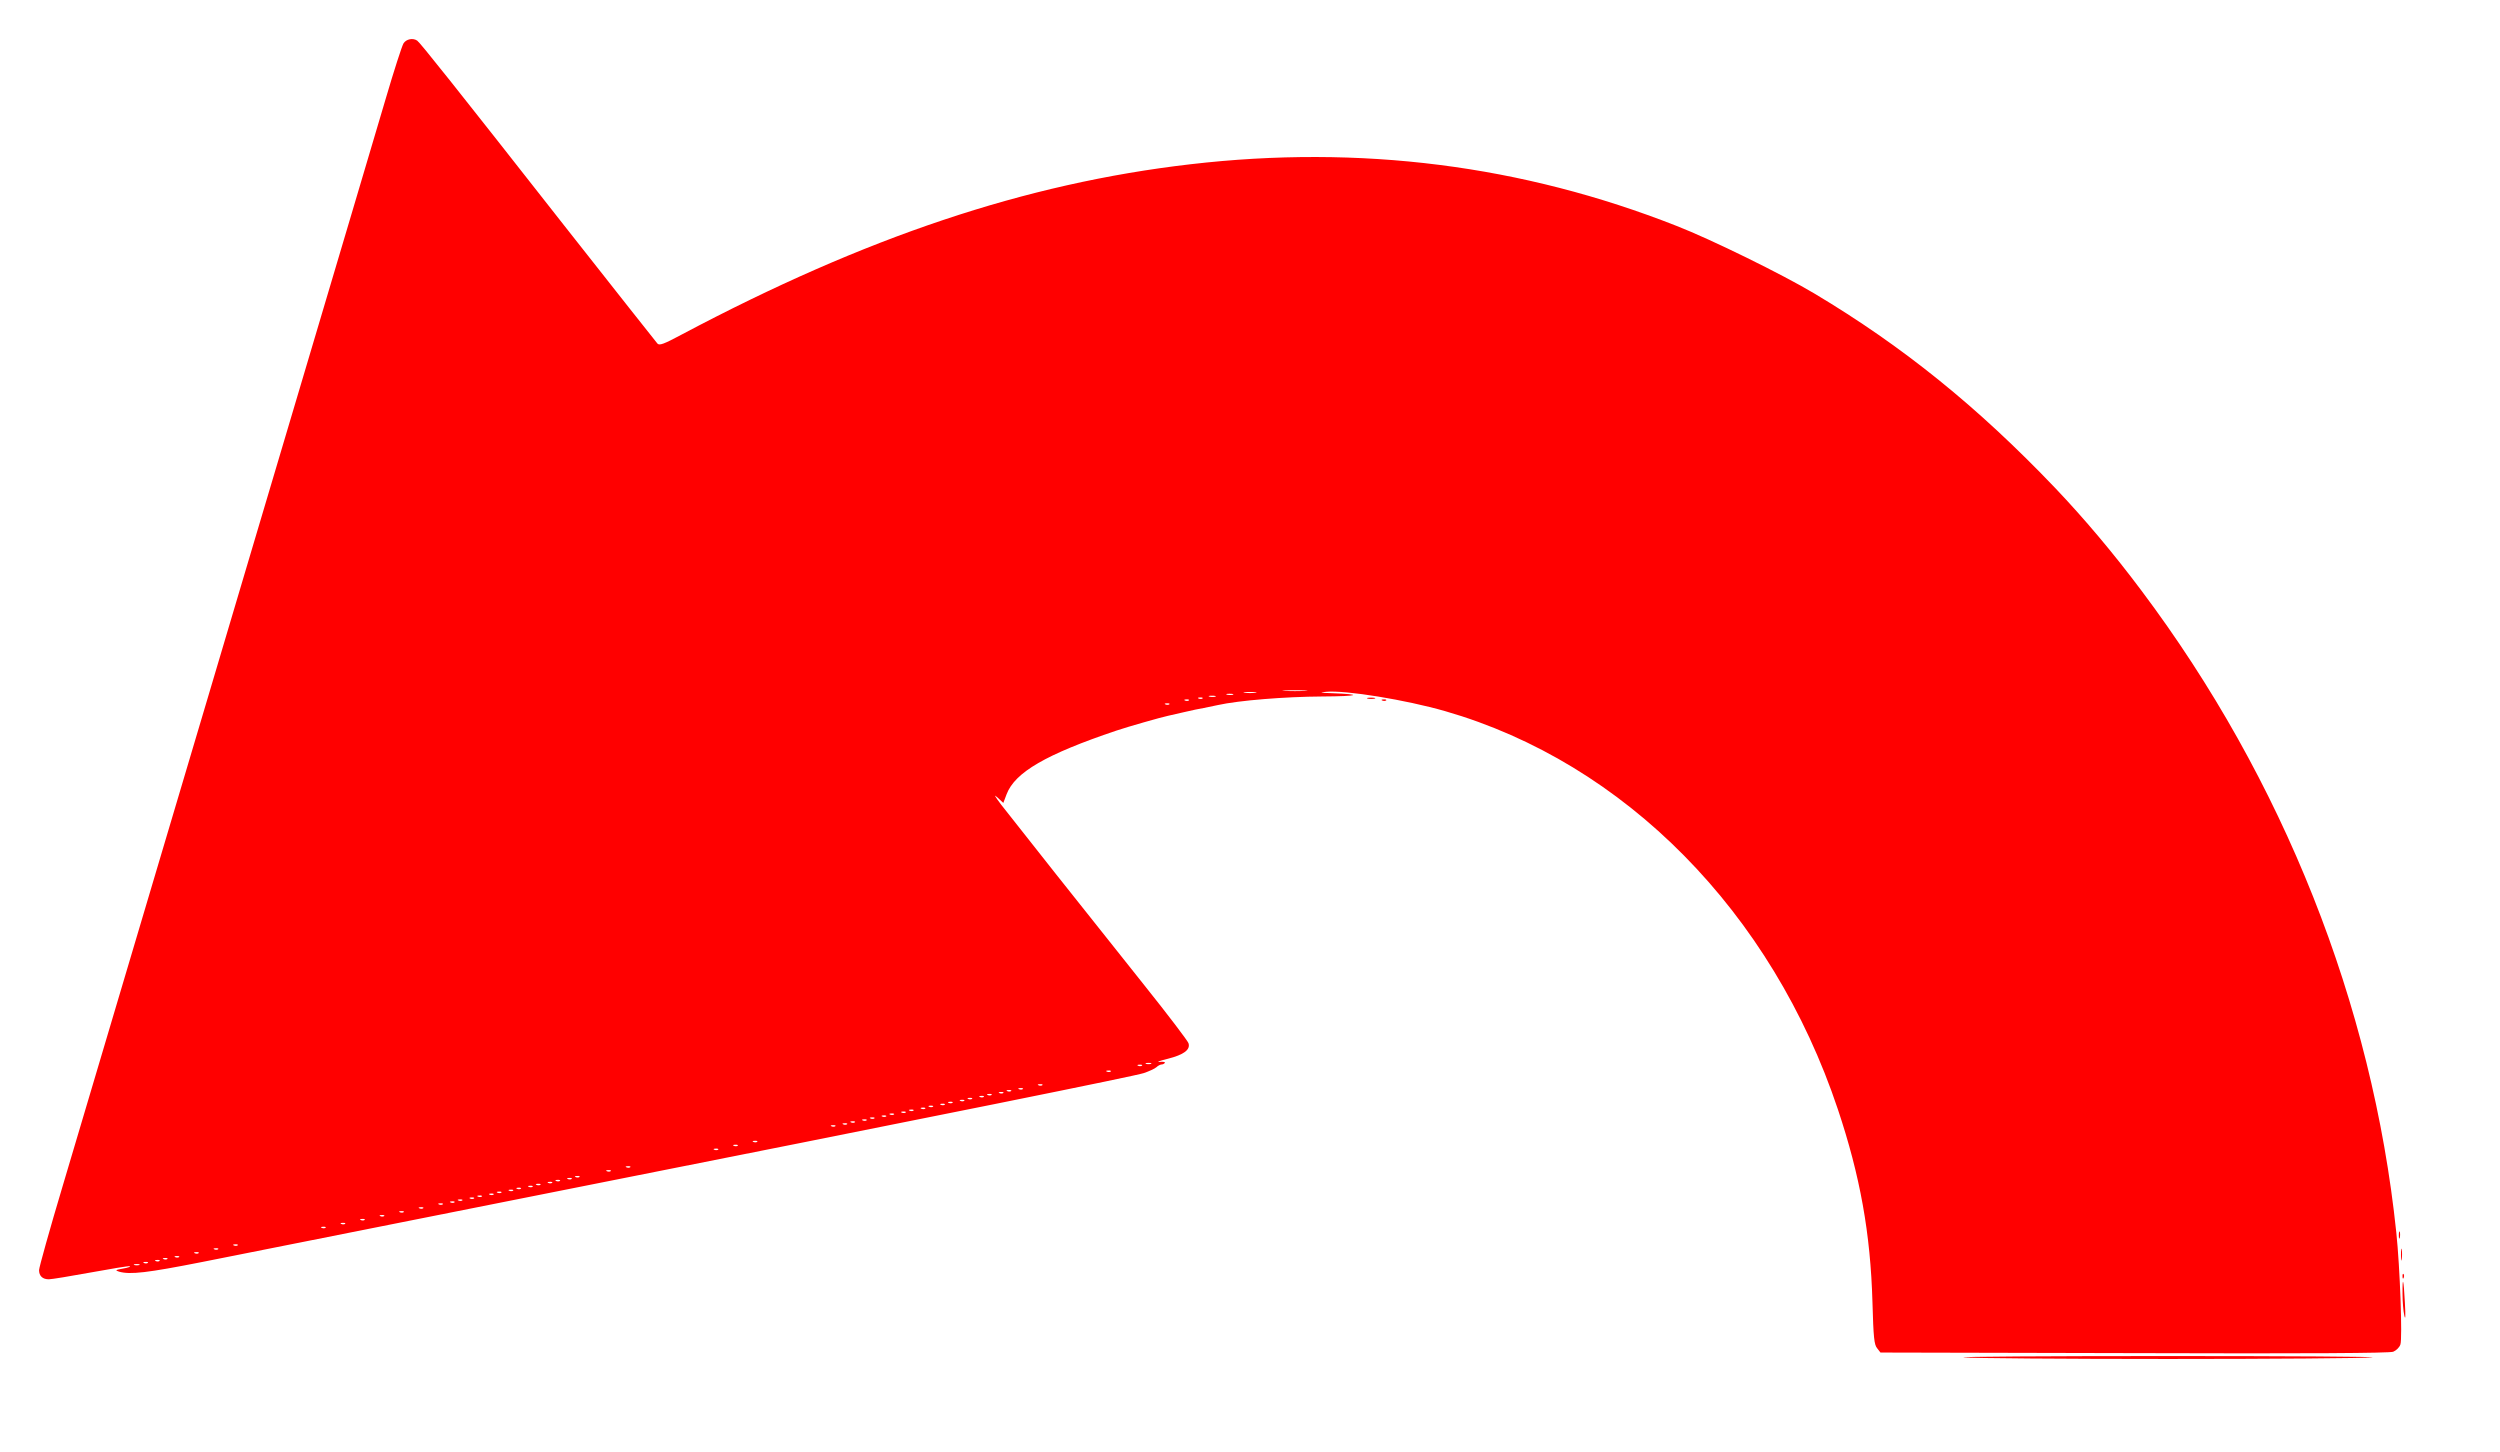
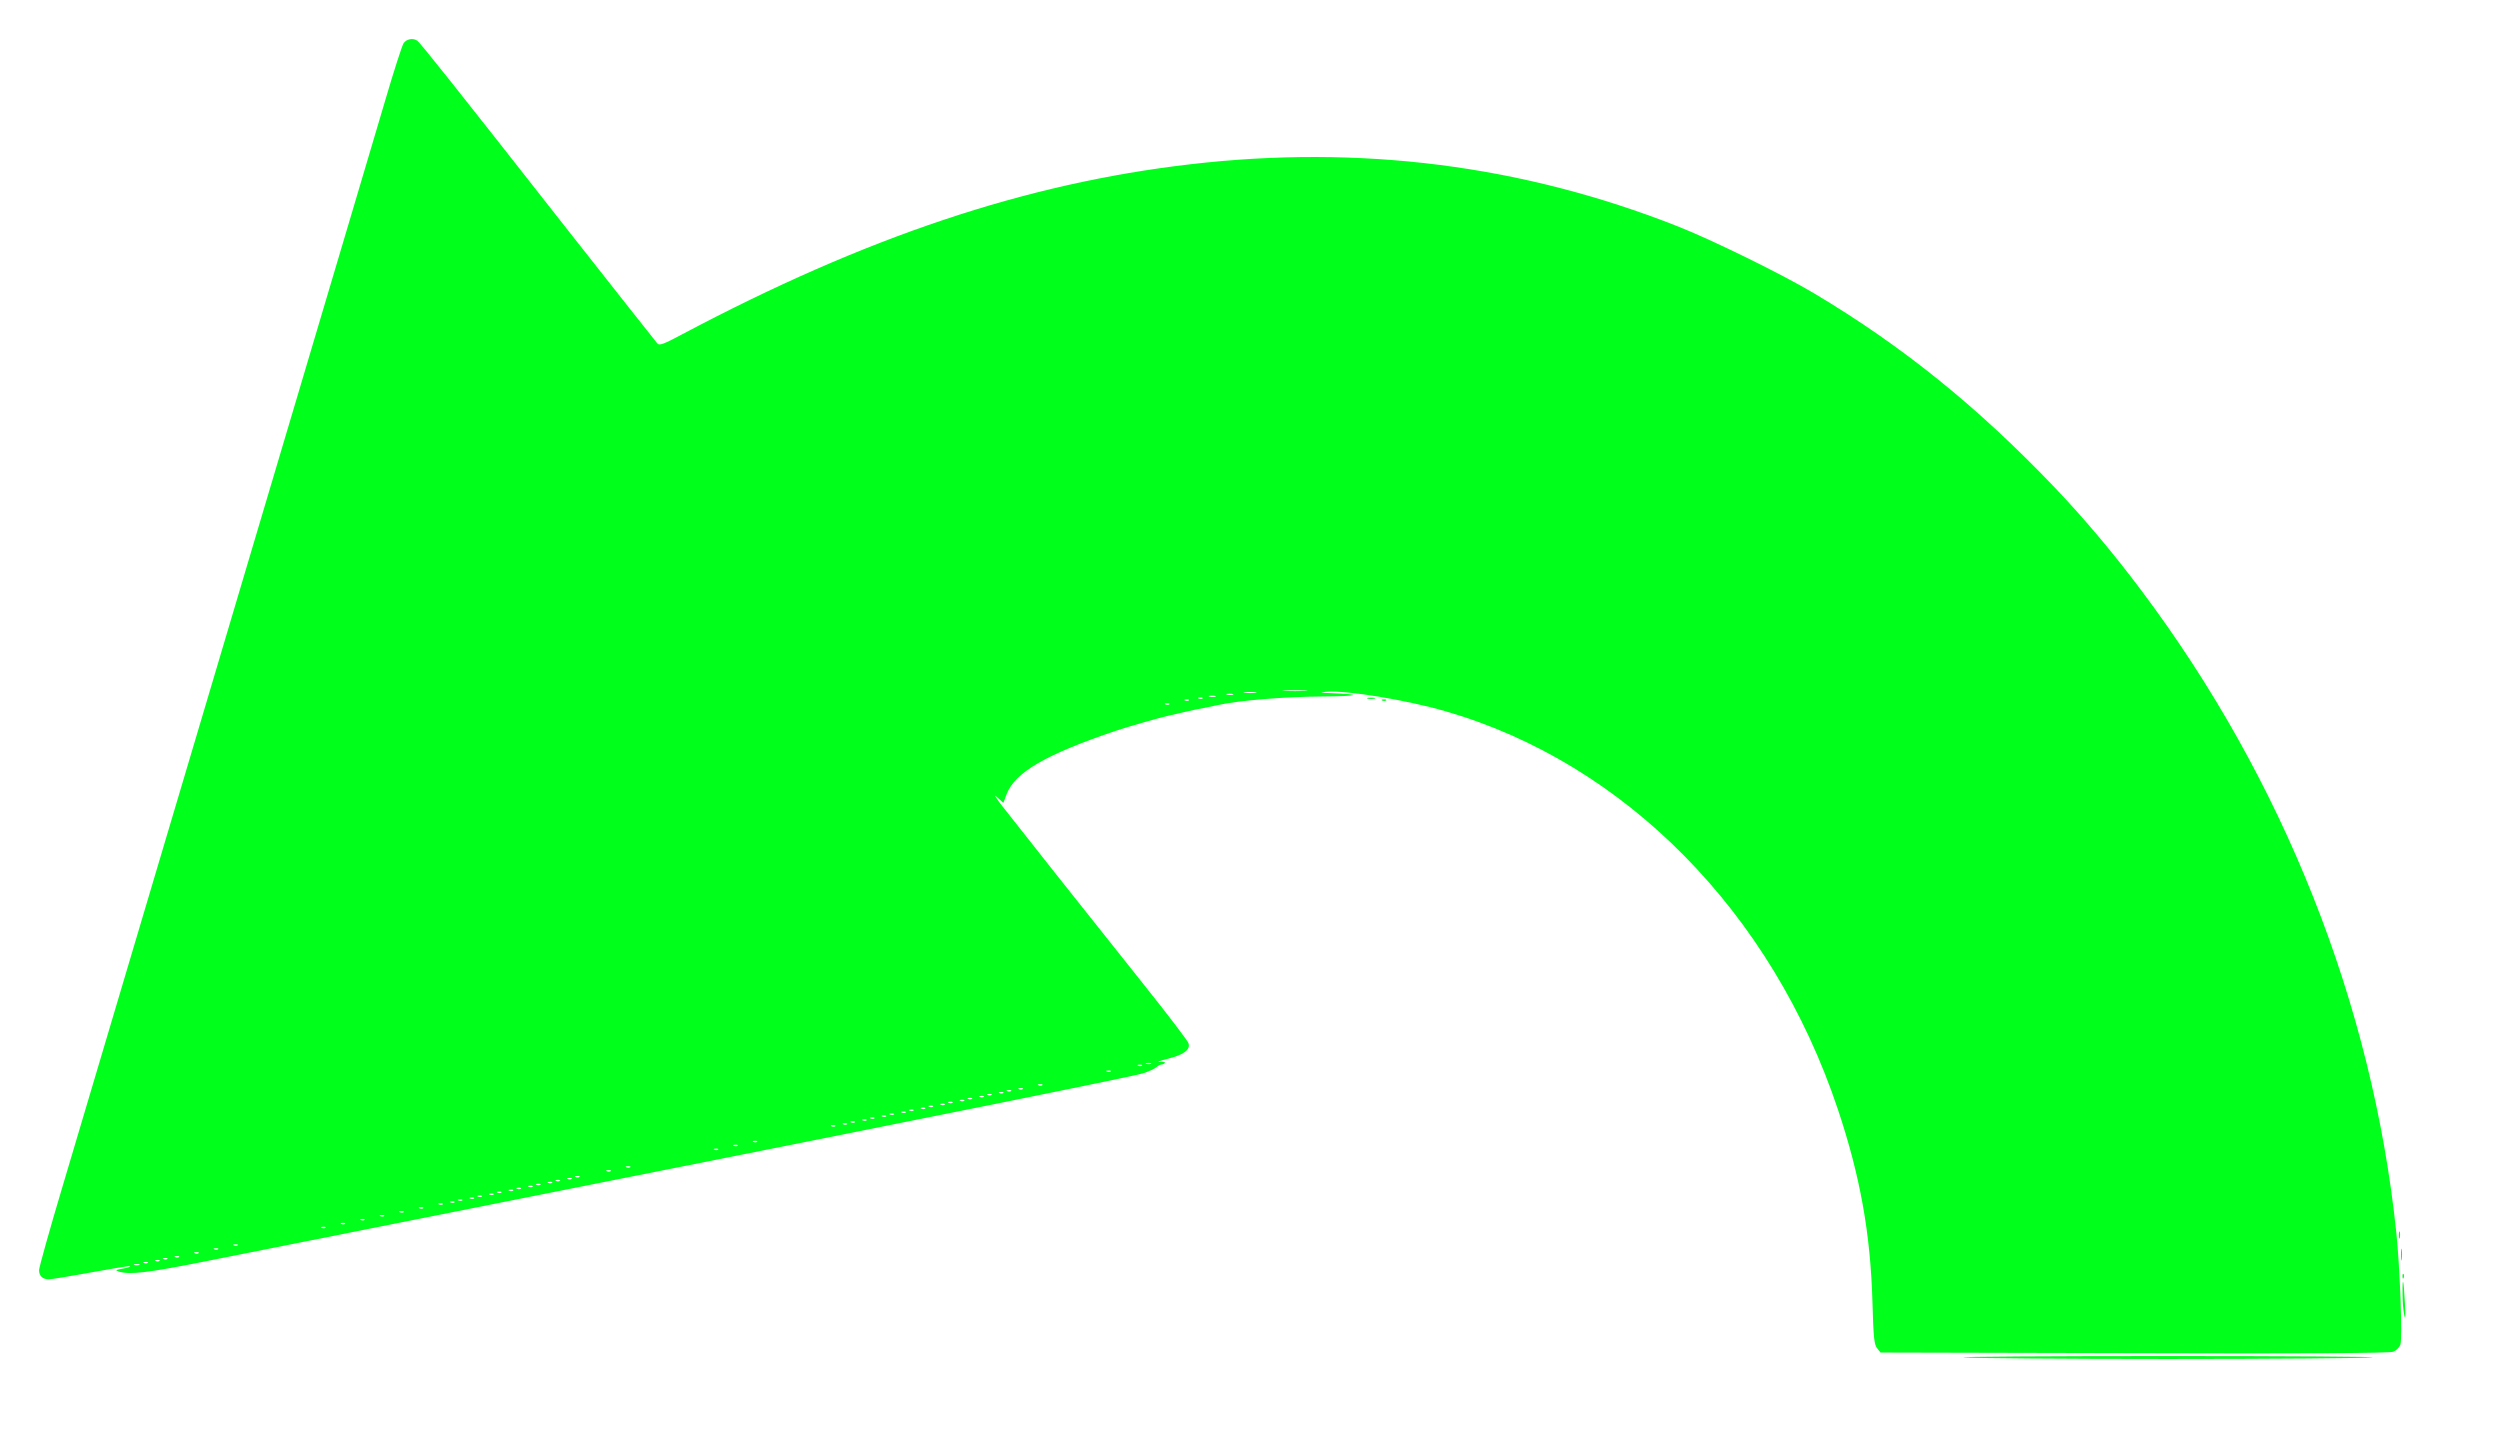
<svg xmlns="http://www.w3.org/2000/svg" version="1.0" width="1280pt" height="743pt" viewBox="0 0 1280 743" preserveAspectRatio="xMidYMid meet">
-   <g transform="translate(0,743) scale(0.1,-0.1)" fill="red" stroke="none">
+   <g transform="translate(0,743) scale(0.1,-0.1)" fill="rgb(0, 255, 26)" stroke="none">
    <path d="M2066 7208 c-8 -13 -49 -140 -91 -283 -42 -143 -121 -408 -175 -590 -54 -181 -171 -575 -260 -875 -89 -300 -211 -711 -272 -915 -131 -443 -251 -844 -468 -1575 -89 -300 -206 -693 -260 -875 -54 -181 -152 -513 -219 -737 -67 -224 -121 -418 -121 -431 0 -30 18 -47 50 -47 14 0 111 16 215 35 104 19 194 34 200 32 5 -2 -10 -8 -35 -12 -40 -7 -42 -9 -20 -16 57 -16 143 -6 427 50 164 33 867 173 1563 311 2343 465 3208 640 3257 656 26 9 55 22 64 30 8 8 21 14 27 14 6 0 13 4 16 8 3 5 -9 7 -27 5 -18 -1 1 6 42 16 83 21 117 47 106 80 -4 12 -104 144 -224 294 -293 367 -673 847 -735 927 -33 44 -40 56 -19 37 l30 -28 17 45 c43 112 202 204 561 325 56 19 231 69 265 76 8 2 45 10 83 19 37 9 82 18 100 21 17 4 50 10 72 15 108 24 345 43 535 44 188 1 215 11 45 17 -57 2 -62 3 -25 7 100 9 407 -41 609 -99 920 -265 1674 -1030 2011 -2039 114 -341 167 -635 177 -988 5 -183 9 -217 24 -235 l17 -22 1299 -3 c899 -3 1307 0 1326 7 15 6 32 22 37 37 11 29 -2 395 -21 574 -122 1170 -579 2319 -1304 3285 -146 195 -293 369 -442 526 -398 417 -781 726 -1233 996 -164 98 -528 277 -705 346 -792 312 -1622 417 -2490 316 -845 -98 -1664 -373 -2603 -871 -95 -51 -116 -58 -126 -47 -7 8 -222 280 -477 604 -565 720 -739 938 -753 947 -22 15 -56 8 -70 -14z m4617 -3315 c-29 -2 -77 -2 -105 0 -29 2 -6 3 52 3 58 0 81 -1 53 -3z m-255 -10 c-16 -2 -40 -2 -55 0 -16 2 -3 4 27 4 30 0 43 -2 28 -4z m-115 -10 c-7 -2 -21 -2 -30 0 -10 3 -4 5 12 5 17 0 24 -2 18 -5z m-90 -10 c-7 -2 -21 -2 -30 0 -10 3 -4 5 12 5 17 0 24 -2 18 -5z m-66 -9 c-3 -3 -12 -4 -19 -1 -8 3 -5 6 6 6 11 1 17 -2 13 -5z m-70 -10 c-3 -3 -12 -4 -19 -1 -8 3 -5 6 6 6 11 1 17 -2 13 -5z m-100 -20 c-3 -3 -12 -4 -19 -1 -8 3 -5 6 6 6 11 1 17 -2 13 -5z m-94 -1841 c-7 -2 -19 -2 -25 0 -7 3 -2 5 12 5 14 0 19 -2 13 -5z m-46 -9 c-3 -3 -12 -4 -19 -1 -8 3 -5 6 6 6 11 1 17 -2 13 -5z m-160 -30 c-3 -3 -12 -4 -19 -1 -8 3 -5 6 6 6 11 1 17 -2 13 -5z m-350 -70 c-3 -3 -12 -4 -19 -1 -8 3 -5 6 6 6 11 1 17 -2 13 -5z m-100 -20 c-3 -3 -12 -4 -19 -1 -8 3 -5 6 6 6 11 1 17 -2 13 -5z m-60 -10 c-3 -3 -12 -4 -19 -1 -8 3 -5 6 6 6 11 1 17 -2 13 -5z m-40 -10 c-3 -3 -12 -4 -19 -1 -8 3 -5 6 6 6 11 1 17 -2 13 -5z m-60 -10 c-3 -3 -12 -4 -19 -1 -8 3 -5 6 6 6 11 1 17 -2 13 -5z m-40 -10 c-3 -3 -12 -4 -19 -1 -8 3 -5 6 6 6 11 1 17 -2 13 -5z m-60 -10 c-3 -3 -12 -4 -19 -1 -8 3 -5 6 6 6 11 1 17 -2 13 -5z m-40 -10 c-3 -3 -12 -4 -19 -1 -8 3 -5 6 6 6 11 1 17 -2 13 -5z m-60 -10 c-3 -3 -12 -4 -19 -1 -8 3 -5 6 6 6 11 1 17 -2 13 -5z m-40 -10 c-3 -3 -12 -4 -19 -1 -8 3 -5 6 6 6 11 1 17 -2 13 -5z m-60 -10 c-3 -3 -12 -4 -19 -1 -8 3 -5 6 6 6 11 1 17 -2 13 -5z m-40 -10 c-3 -3 -12 -4 -19 -1 -8 3 -5 6 6 6 11 1 17 -2 13 -5z m-60 -10 c-3 -3 -12 -4 -19 -1 -8 3 -5 6 6 6 11 1 17 -2 13 -5z m-40 -10 c-3 -3 -12 -4 -19 -1 -8 3 -5 6 6 6 11 1 17 -2 13 -5z m-60 -10 c-3 -3 -12 -4 -19 -1 -8 3 -5 6 6 6 11 1 17 -2 13 -5z m-40 -10 c-3 -3 -12 -4 -19 -1 -8 3 -5 6 6 6 11 1 17 -2 13 -5z m-60 -10 c-3 -3 -12 -4 -19 -1 -8 3 -5 6 6 6 11 1 17 -2 13 -5z m-40 -10 c-3 -3 -12 -4 -19 -1 -8 3 -5 6 6 6 11 1 17 -2 13 -5z m-60 -10 c-3 -3 -12 -4 -19 -1 -8 3 -5 6 6 6 11 1 17 -2 13 -5z m-40 -10 c-3 -3 -12 -4 -19 -1 -8 3 -5 6 6 6 11 1 17 -2 13 -5z m-60 -10 c-3 -3 -12 -4 -19 -1 -8 3 -5 6 6 6 11 1 17 -2 13 -5z m-400 -80 c-3 -3 -12 -4 -19 -1 -8 3 -5 6 6 6 11 1 17 -2 13 -5z m-100 -20 c-3 -3 -12 -4 -19 -1 -8 3 -5 6 6 6 11 1 17 -2 13 -5z m-100 -20 c-3 -3 -12 -4 -19 -1 -8 3 -5 6 6 6 11 1 17 -2 13 -5z m-450 -90 c-3 -3 -12 -4 -19 -1 -8 3 -5 6 6 6 11 1 17 -2 13 -5z m-100 -20 c-3 -3 -12 -4 -19 -1 -8 3 -5 6 6 6 11 1 17 -2 13 -5z m-160 -30 c-3 -3 -12 -4 -19 -1 -8 3 -5 6 6 6 11 1 17 -2 13 -5z m-40 -10 c-3 -3 -12 -4 -19 -1 -8 3 -5 6 6 6 11 1 17 -2 13 -5z m-60 -10 c-3 -3 -12 -4 -19 -1 -8 3 -5 6 6 6 11 1 17 -2 13 -5z m-40 -10 c-3 -3 -12 -4 -19 -1 -8 3 -5 6 6 6 11 1 17 -2 13 -5z m-60 -10 c-3 -3 -12 -4 -19 -1 -8 3 -5 6 6 6 11 1 17 -2 13 -5z m-40 -10 c-3 -3 -12 -4 -19 -1 -8 3 -5 6 6 6 11 1 17 -2 13 -5z m-60 -10 c-3 -3 -12 -4 -19 -1 -8 3 -5 6 6 6 11 1 17 -2 13 -5z m-40 -10 c-3 -3 -12 -4 -19 -1 -8 3 -5 6 6 6 11 1 17 -2 13 -5z m-60 -10 c-3 -3 -12 -4 -19 -1 -8 3 -5 6 6 6 11 1 17 -2 13 -5z m-40 -10 c-3 -3 -12 -4 -19 -1 -8 3 -5 6 6 6 11 1 17 -2 13 -5z m-60 -10 c-3 -3 -12 -4 -19 -1 -8 3 -5 6 6 6 11 1 17 -2 13 -5z m-40 -10 c-3 -3 -12 -4 -19 -1 -8 3 -5 6 6 6 11 1 17 -2 13 -5z m-60 -10 c-3 -3 -12 -4 -19 -1 -8 3 -5 6 6 6 11 1 17 -2 13 -5z m-40 -10 c-3 -3 -12 -4 -19 -1 -8 3 -5 6 6 6 11 1 17 -2 13 -5z m-60 -10 c-3 -3 -12 -4 -19 -1 -8 3 -5 6 6 6 11 1 17 -2 13 -5z m-100 -20 c-3 -3 -12 -4 -19 -1 -8 3 -5 6 6 6 11 1 17 -2 13 -5z m-100 -20 c-3 -3 -12 -4 -19 -1 -8 3 -5 6 6 6 11 1 17 -2 13 -5z m-100 -20 c-3 -3 -12 -4 -19 -1 -8 3 -5 6 6 6 11 1 17 -2 13 -5z m-100 -20 c-3 -3 -12 -4 -19 -1 -8 3 -5 6 6 6 11 1 17 -2 13 -5z m-100 -20 c-3 -3 -12 -4 -19 -1 -8 3 -5 6 6 6 11 1 17 -2 13 -5z m-100 -20 c-3 -3 -12 -4 -19 -1 -8 3 -5 6 6 6 11 1 17 -2 13 -5z m-450 -90 c-3 -3 -12 -4 -19 -1 -8 3 -5 6 6 6 11 1 17 -2 13 -5z m-100 -20 c-3 -3 -12 -4 -19 -1 -8 3 -5 6 6 6 11 1 17 -2 13 -5z m-100 -20 c-3 -3 -12 -4 -19 -1 -8 3 -5 6 6 6 11 1 17 -2 13 -5z m-100 -20 c-3 -3 -12 -4 -19 -1 -8 3 -5 6 6 6 11 1 17 -2 13 -5z m-60 -10 c-3 -3 -12 -4 -19 -1 -8 3 -5 6 6 6 11 1 17 -2 13 -5z m-40 -10 c-3 -3 -12 -4 -19 -1 -8 3 -5 6 6 6 11 1 17 -2 13 -5z m-60 -10 c-3 -3 -12 -4 -19 -1 -8 3 -5 6 6 6 11 1 17 -2 13 -5z m-44 -11 c-7 -2 -19 -2 -25 0 -7 3 -2 5 12 5 14 0 19 -2 13 -5z" />
    <path d="M7003 3853 c9 -2 25 -2 35 0 9 3 1 5 -18 5 -19 0 -27 -2 -17 -5z" />
    <path d="M7078 3843 c7 -3 16 -2 19 1 4 3 -2 6 -13 5 -11 0 -14 -3 -6 -6z" />
    <path d="M12282 1105 c0 -16 2 -22 5 -12 2 9 2 23 0 30 -3 6 -5 -1 -5 -18z" />
    <path d="M12293 1005 c0 -27 2 -38 4 -22 2 15 2 37 0 50 -2 12 -4 0 -4 -28z" />
    <path d="M12301 894 c0 -11 3 -14 6 -6 3 7 2 16 -1 19 -3 4 -6 -2 -5 -13z" />
    <path d="M12301 804 c0 -38 4 -87 9 -109 6 -27 7 -6 3 65 -6 121 -13 145 -12 44z" />
    <path d="M10055 480 c39 -4 509 -8 1045 -8 536 0 1007 4 1045 8 39 4 -432 7 -1045 7 -613 0 -1083 -3 -1045 -7z" />
  </g>
</svg>
